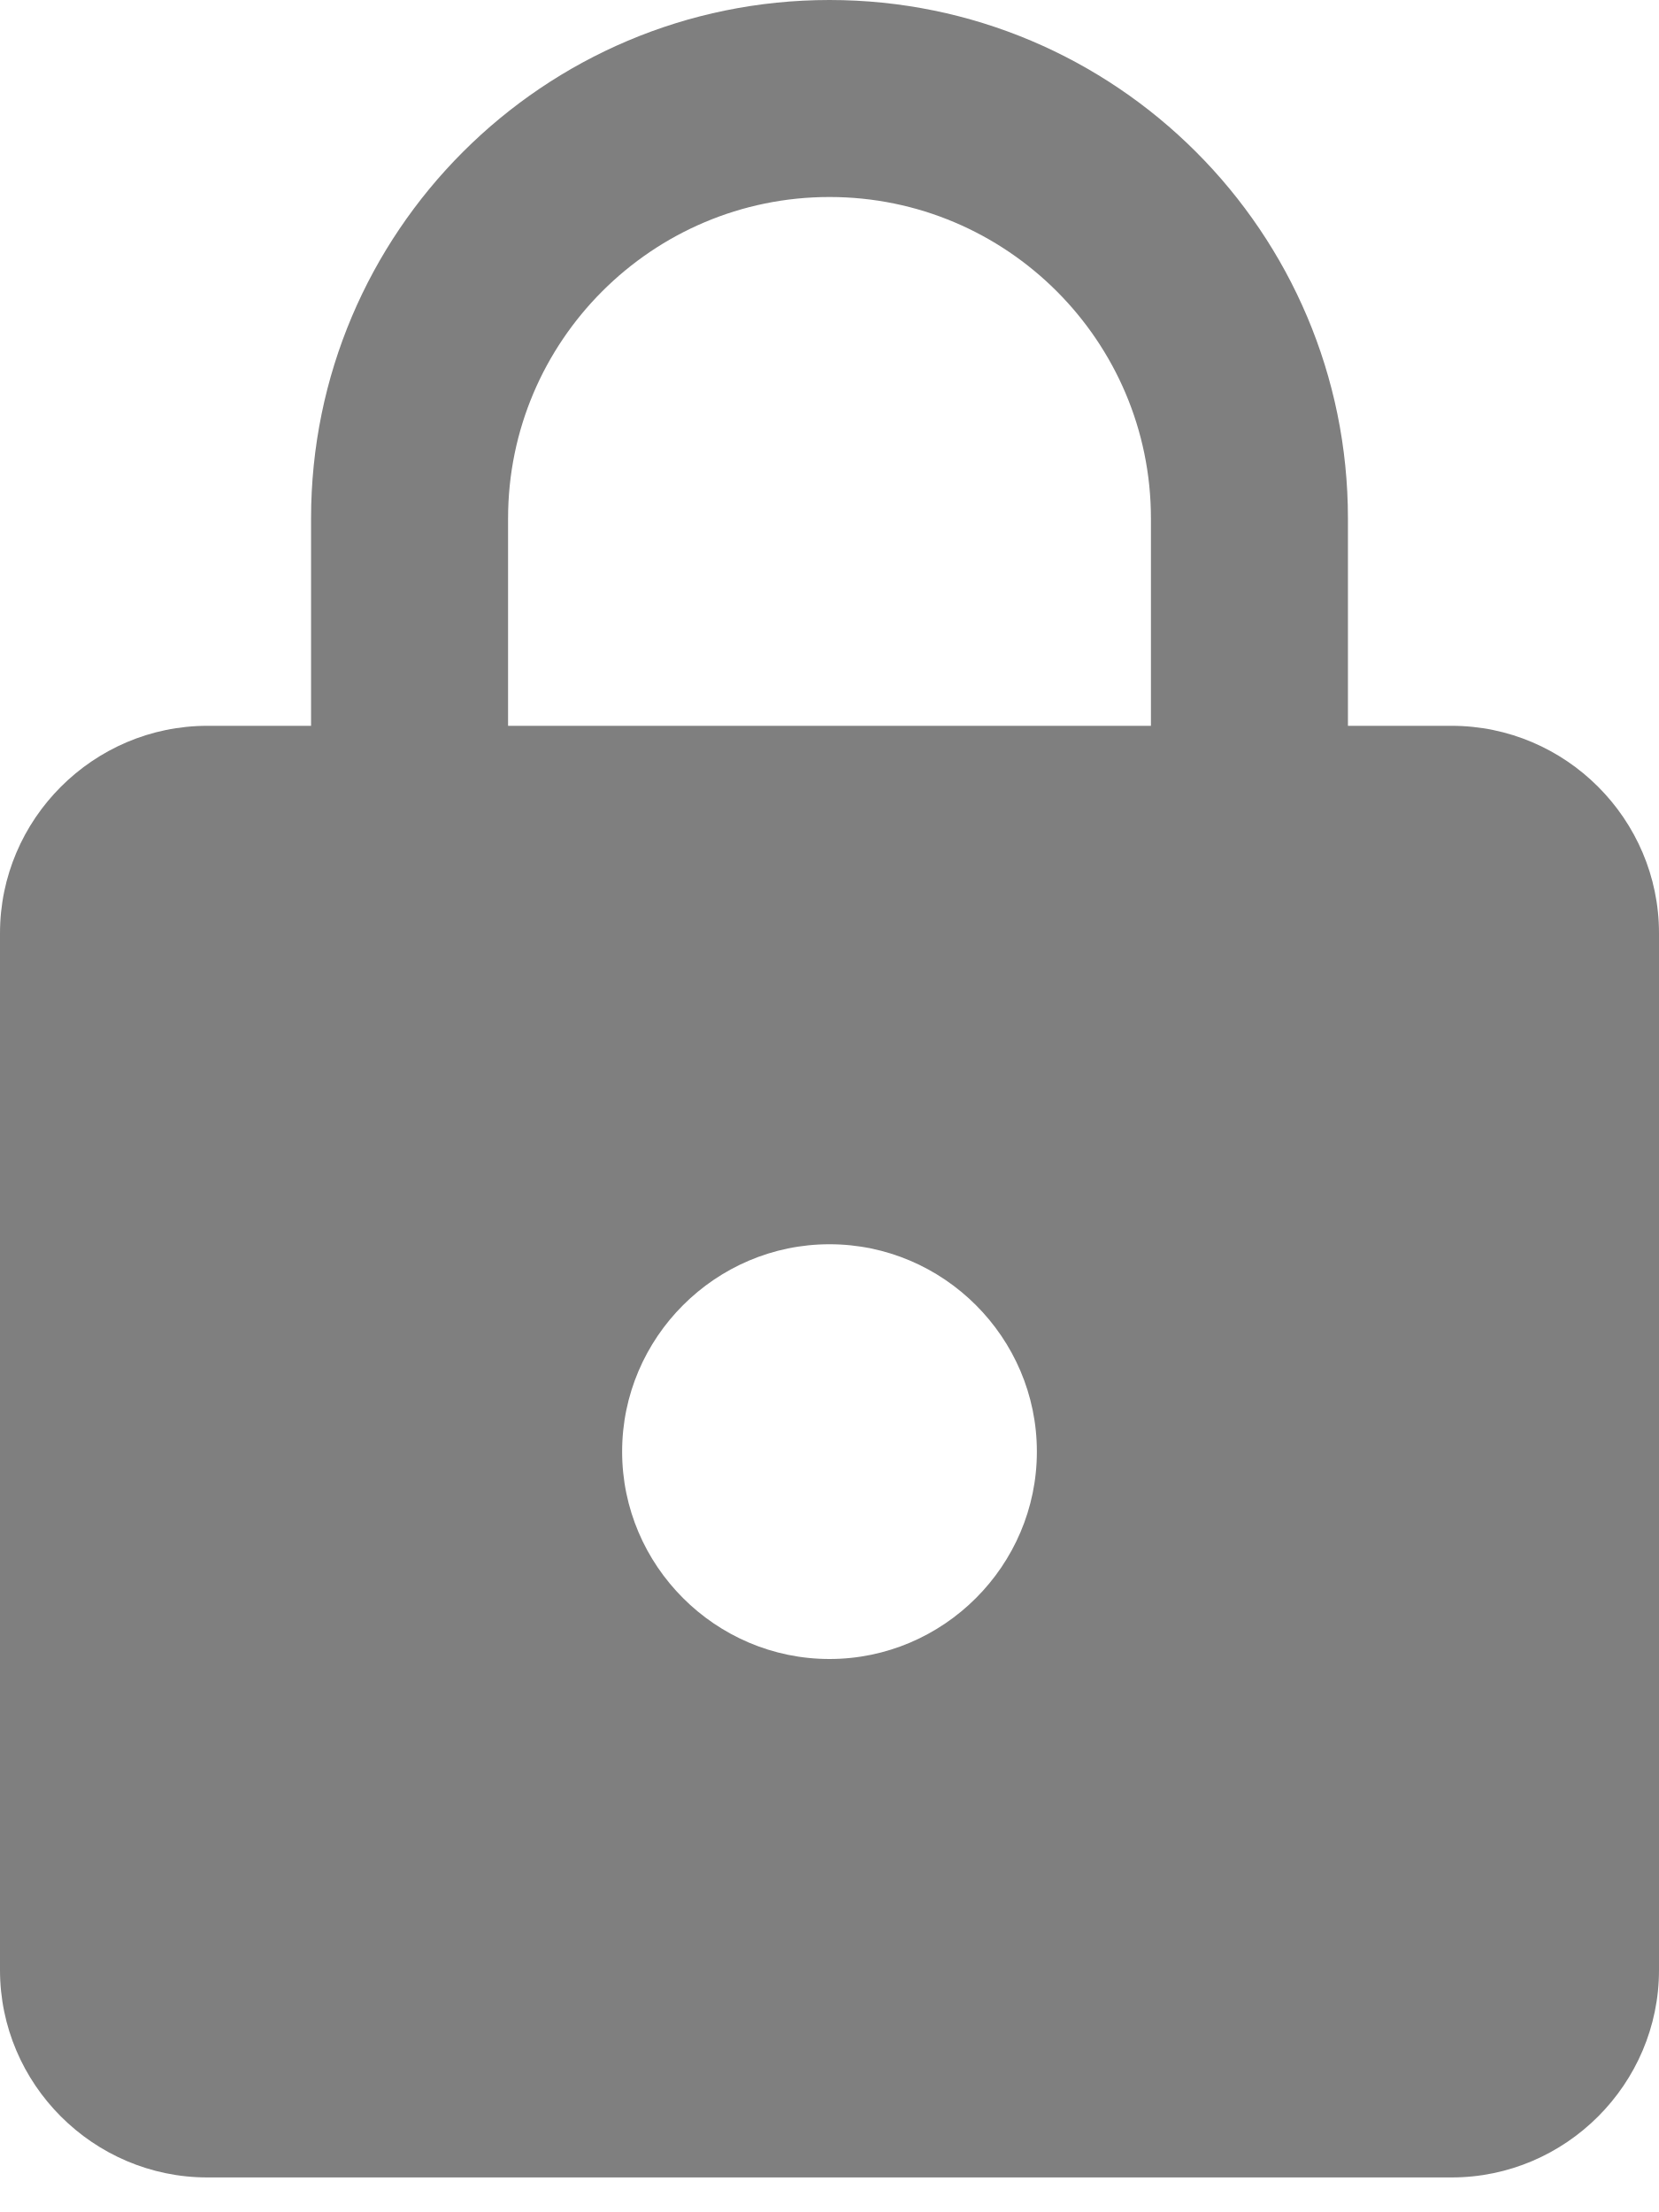
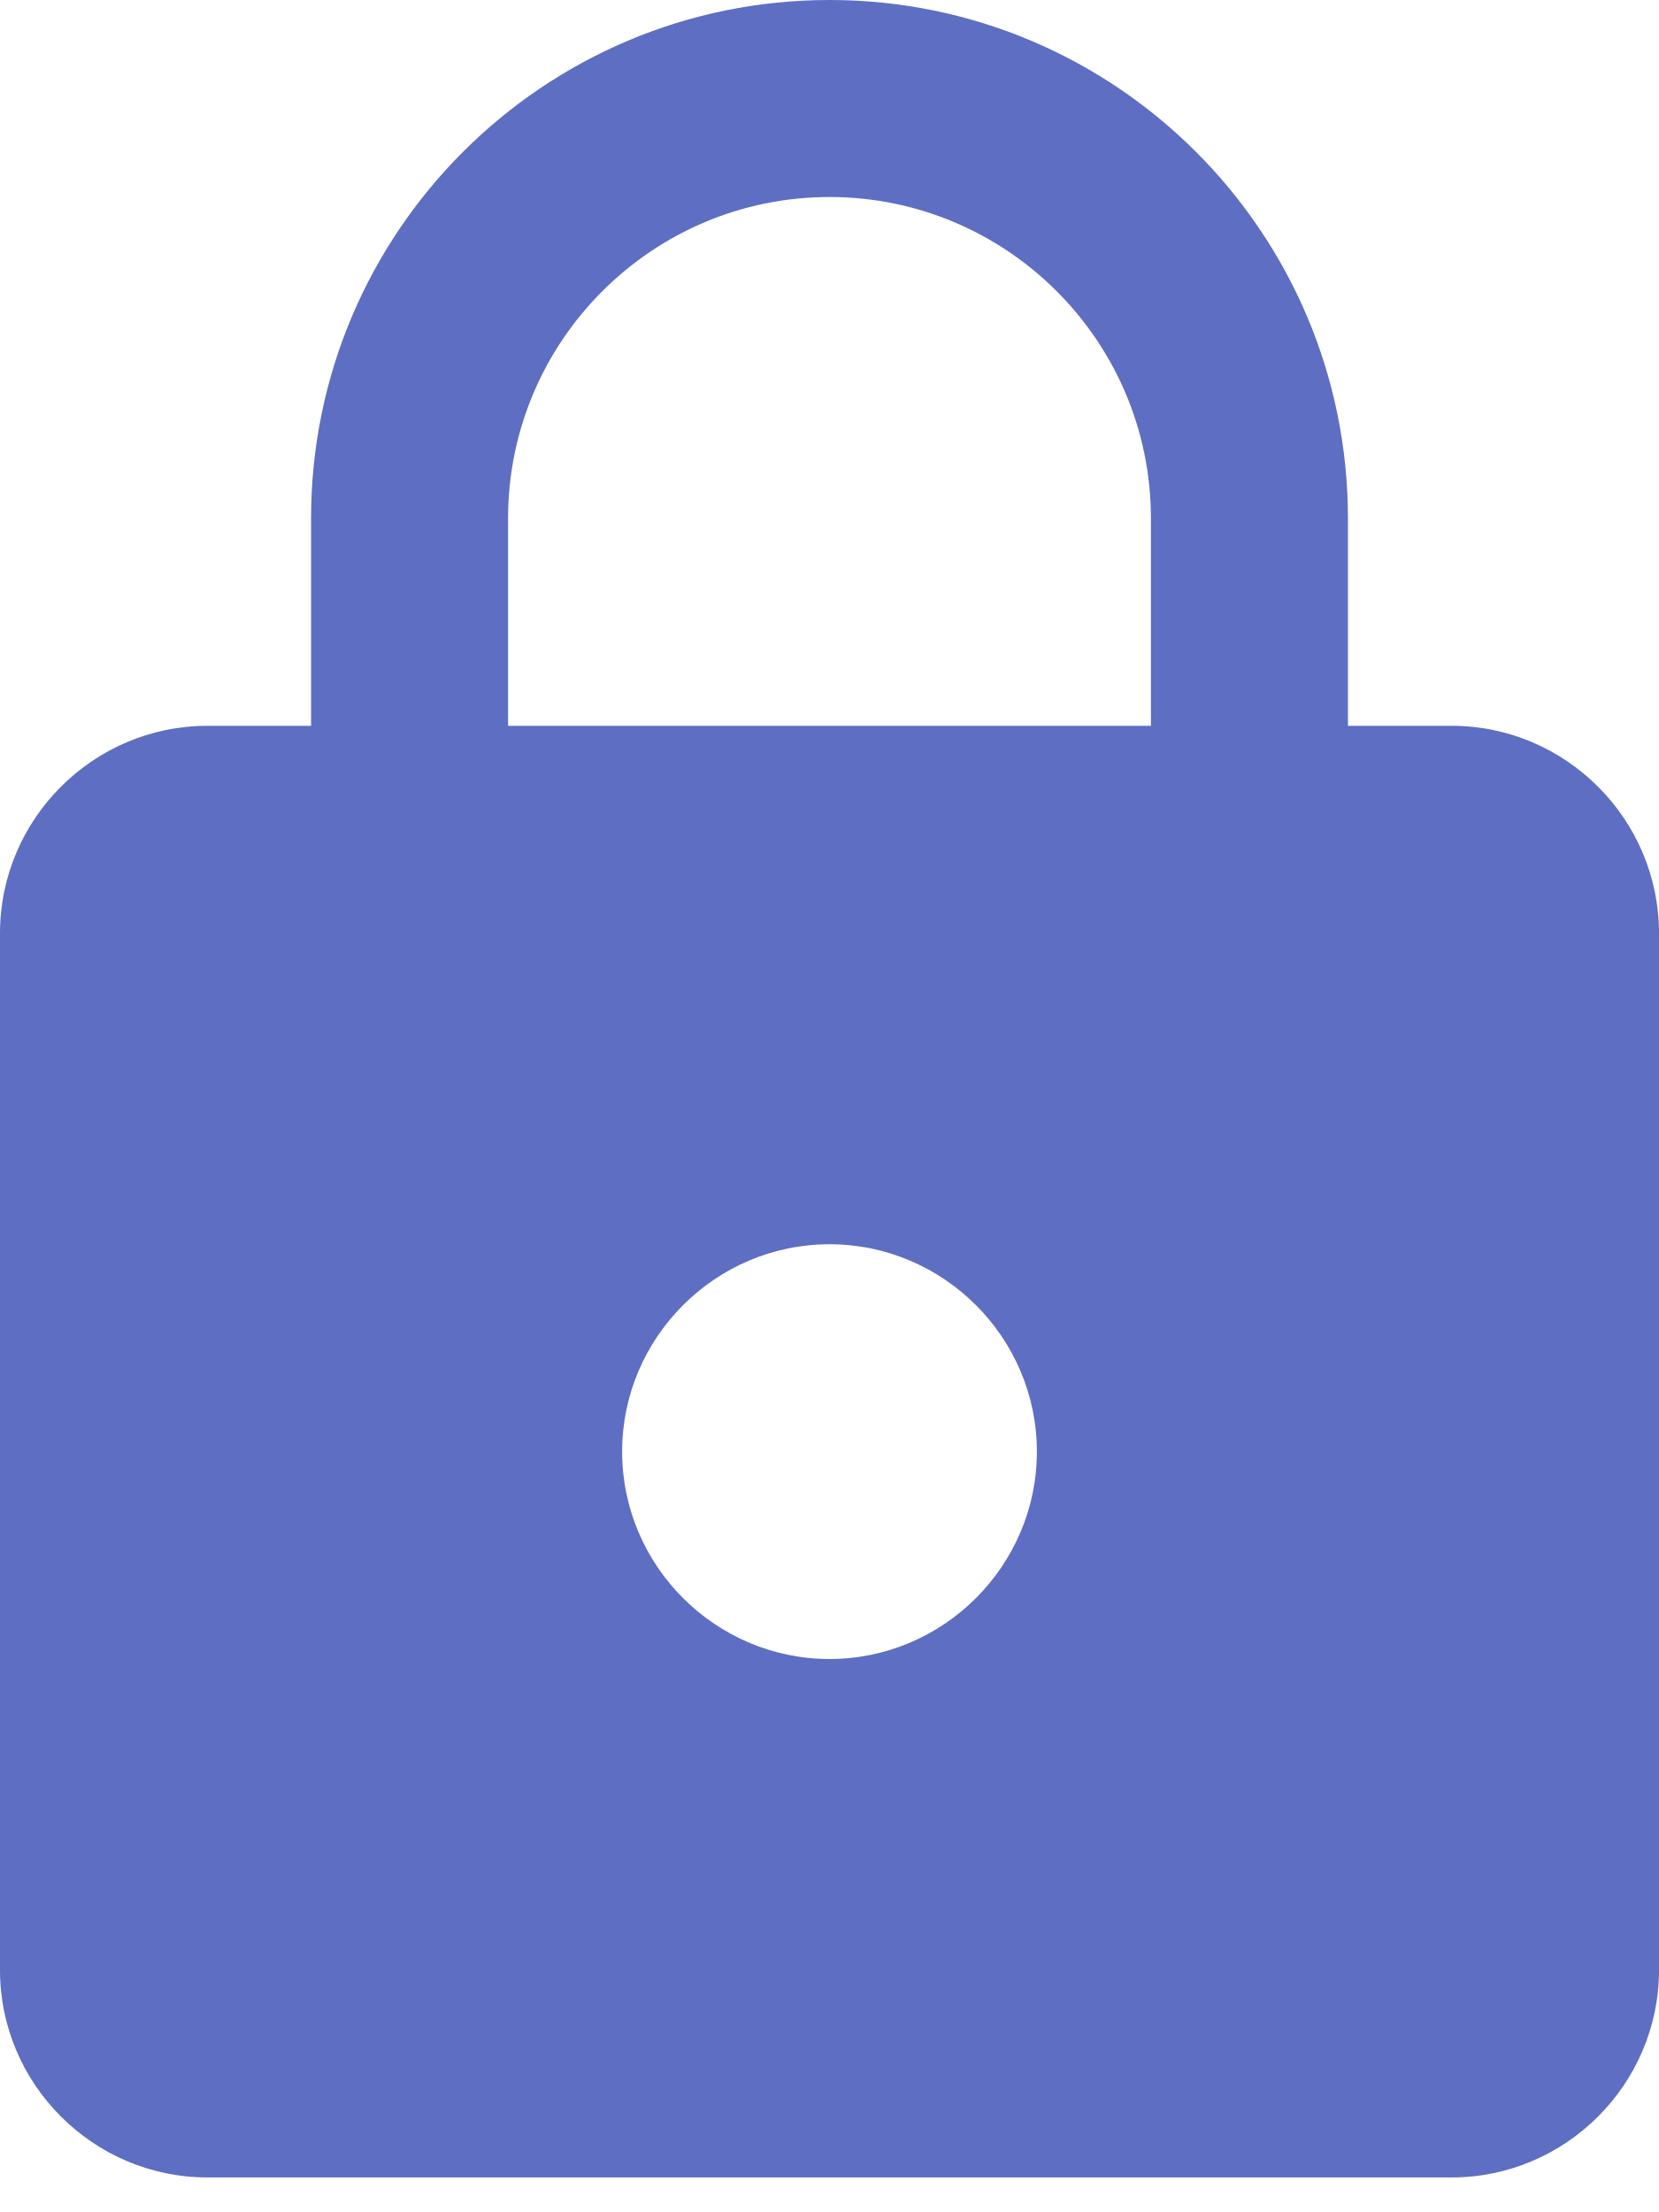
<svg xmlns="http://www.w3.org/2000/svg" width="12" height="16" viewBox="0 0 12 16" fill="none">
-   <path d="M10.5 5.25H9.75V3.75C9.75 1.68 8.07 0 6 0C3.93 0 2.25 1.68 2.25 3.75V5.25H1.5C0.675 5.25 0 5.925 0 6.75V14.25C0 15.075 0.675 15.75 1.5 15.75H10.5C11.325 15.75 12 15.075 12 14.25V6.75C12 5.925 11.325 5.25 10.5 5.25ZM6 12C5.175 12 4.5 11.325 4.5 10.5C4.5 9.675 5.175 9 6 9C6.825 9 7.5 9.675 7.5 10.5C7.5 11.325 6.825 12 6 12ZM8.325 5.25H3.675V3.75C3.675 2.467 4.718 1.425 6 1.425C7.282 1.425 8.325 2.467 8.325 3.75V5.25Z" fill="black" fill-opacity="0.5" />
+   <path d="M10.5 5.25H9.75V3.75C9.75 1.68 8.07 0 6 0C3.93 0 2.25 1.68 2.25 3.75V5.25H1.5C0.675 5.25 0 5.925 0 6.75V14.25C0 15.075 0.675 15.75 1.5 15.75H10.5C11.325 15.75 12 15.075 12 14.25V6.75C12 5.925 11.325 5.25 10.5 5.25ZM6 12C5.175 12 4.5 11.325 4.5 10.5C4.5 9.675 5.175 9 6 9C6.825 9 7.5 9.675 7.5 10.5C7.5 11.325 6.825 12 6 12ZM8.325 5.25H3.675V3.75C3.675 2.467 4.718 1.425 6 1.425C7.282 1.425 8.325 2.467 8.325 3.75V5.25Z" fill="#5E6EC2" />
</svg>
